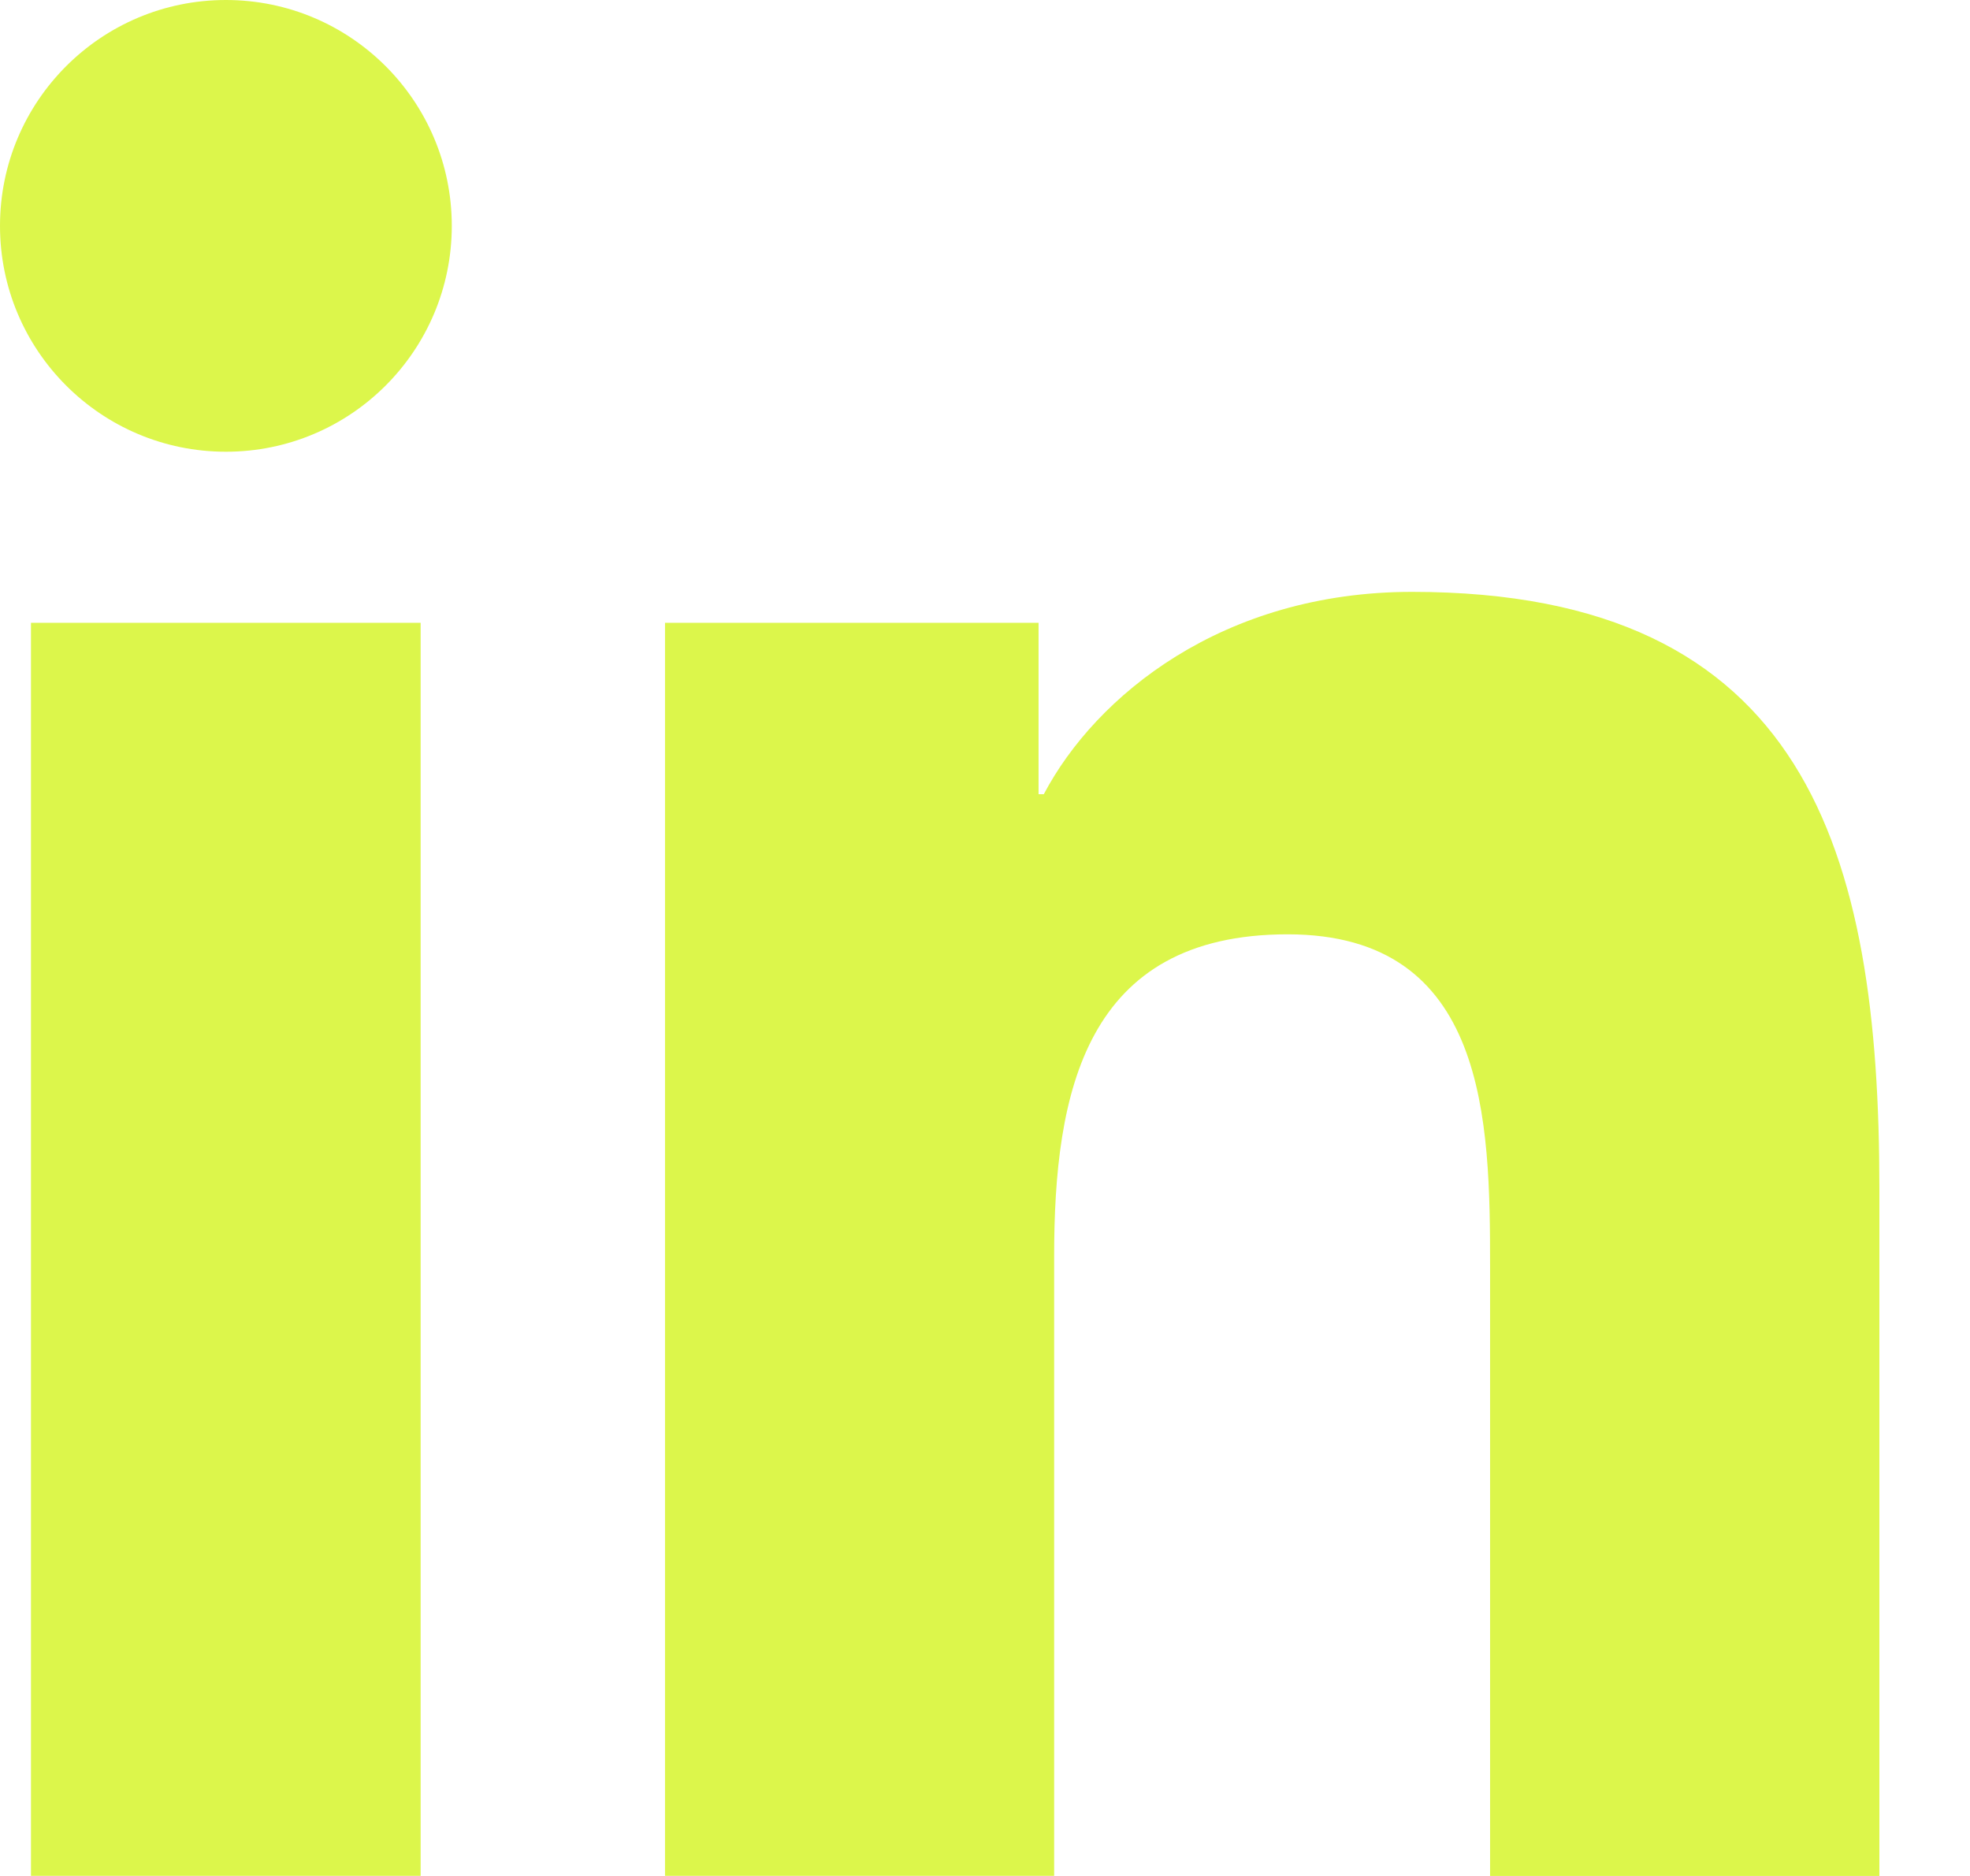
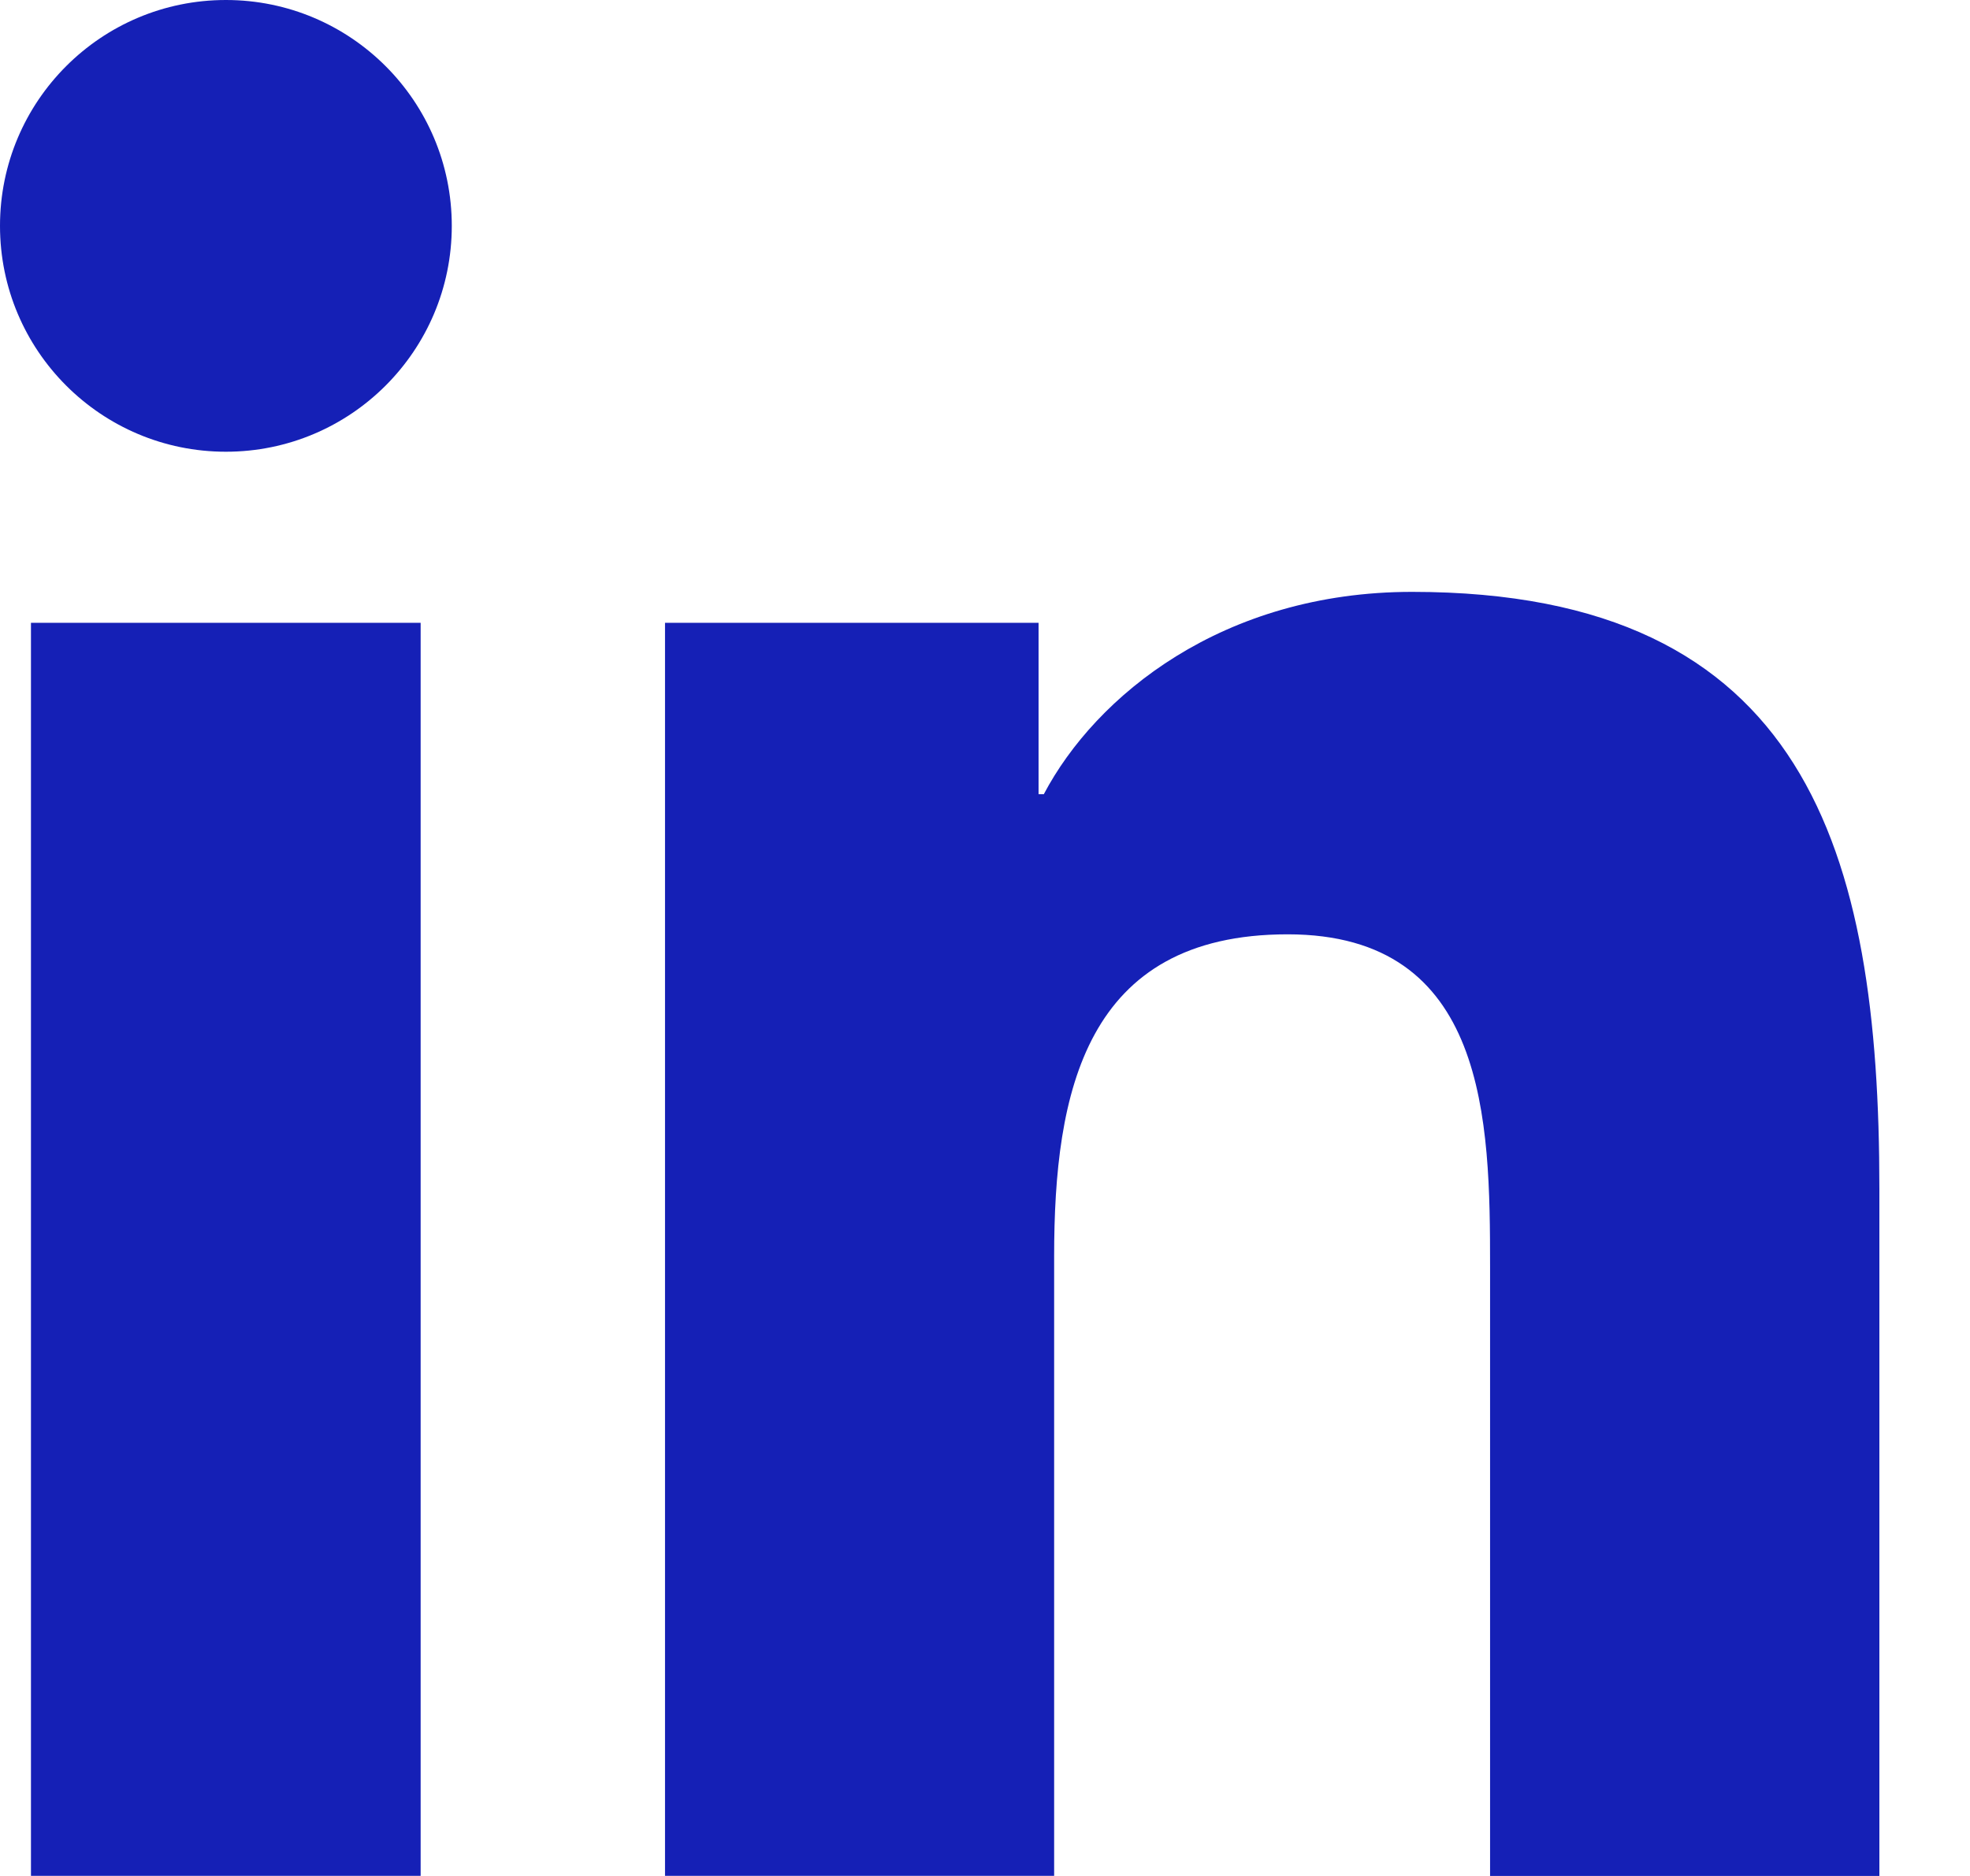
<svg xmlns="http://www.w3.org/2000/svg" width="21" height="20" viewBox="0 0 21 20" fill="none">
-   <path d="M2.408 4.816C3.738 4.816 4.816 3.738 4.816 2.408C4.816 1.078 3.738 0 2.408 0C1.078 0 0 1.078 0 2.408C0 3.738 1.078 4.816 2.408 4.816Z" fill="#DCF64B" />
-   <path d="M7.089 6.64V19.999H11.237V13.393C11.237 11.65 11.565 9.961 13.726 9.961C15.858 9.961 15.884 11.954 15.884 13.503V20H20.034V12.674C20.034 9.076 19.259 6.31 15.053 6.31C13.034 6.31 11.68 7.418 11.127 8.467H11.071V6.64H7.089ZM0.33 6.64H4.484V19.999H0.33V6.64Z" fill="#DCF64B" />
+   <path d="M2.408 4.816C3.738 4.816 4.816 3.738 4.816 2.408C4.816 1.078 3.738 0 2.408 0C1.078 0 0 1.078 0 2.408C0 3.738 1.078 4.816 2.408 4.816Z" fill="#1520b6" />
+   <path d="M7.089 6.64V19.999H11.237V13.393C11.237 11.65 11.565 9.961 13.726 9.961C15.858 9.961 15.884 11.954 15.884 13.503V20H20.034V12.674C20.034 9.076 19.259 6.31 15.053 6.31C13.034 6.31 11.68 7.418 11.127 8.467H11.071V6.64H7.089ZM0.33 6.64H4.484V19.999H0.33V6.64Z" fill="#1520b6" />
</svg>
